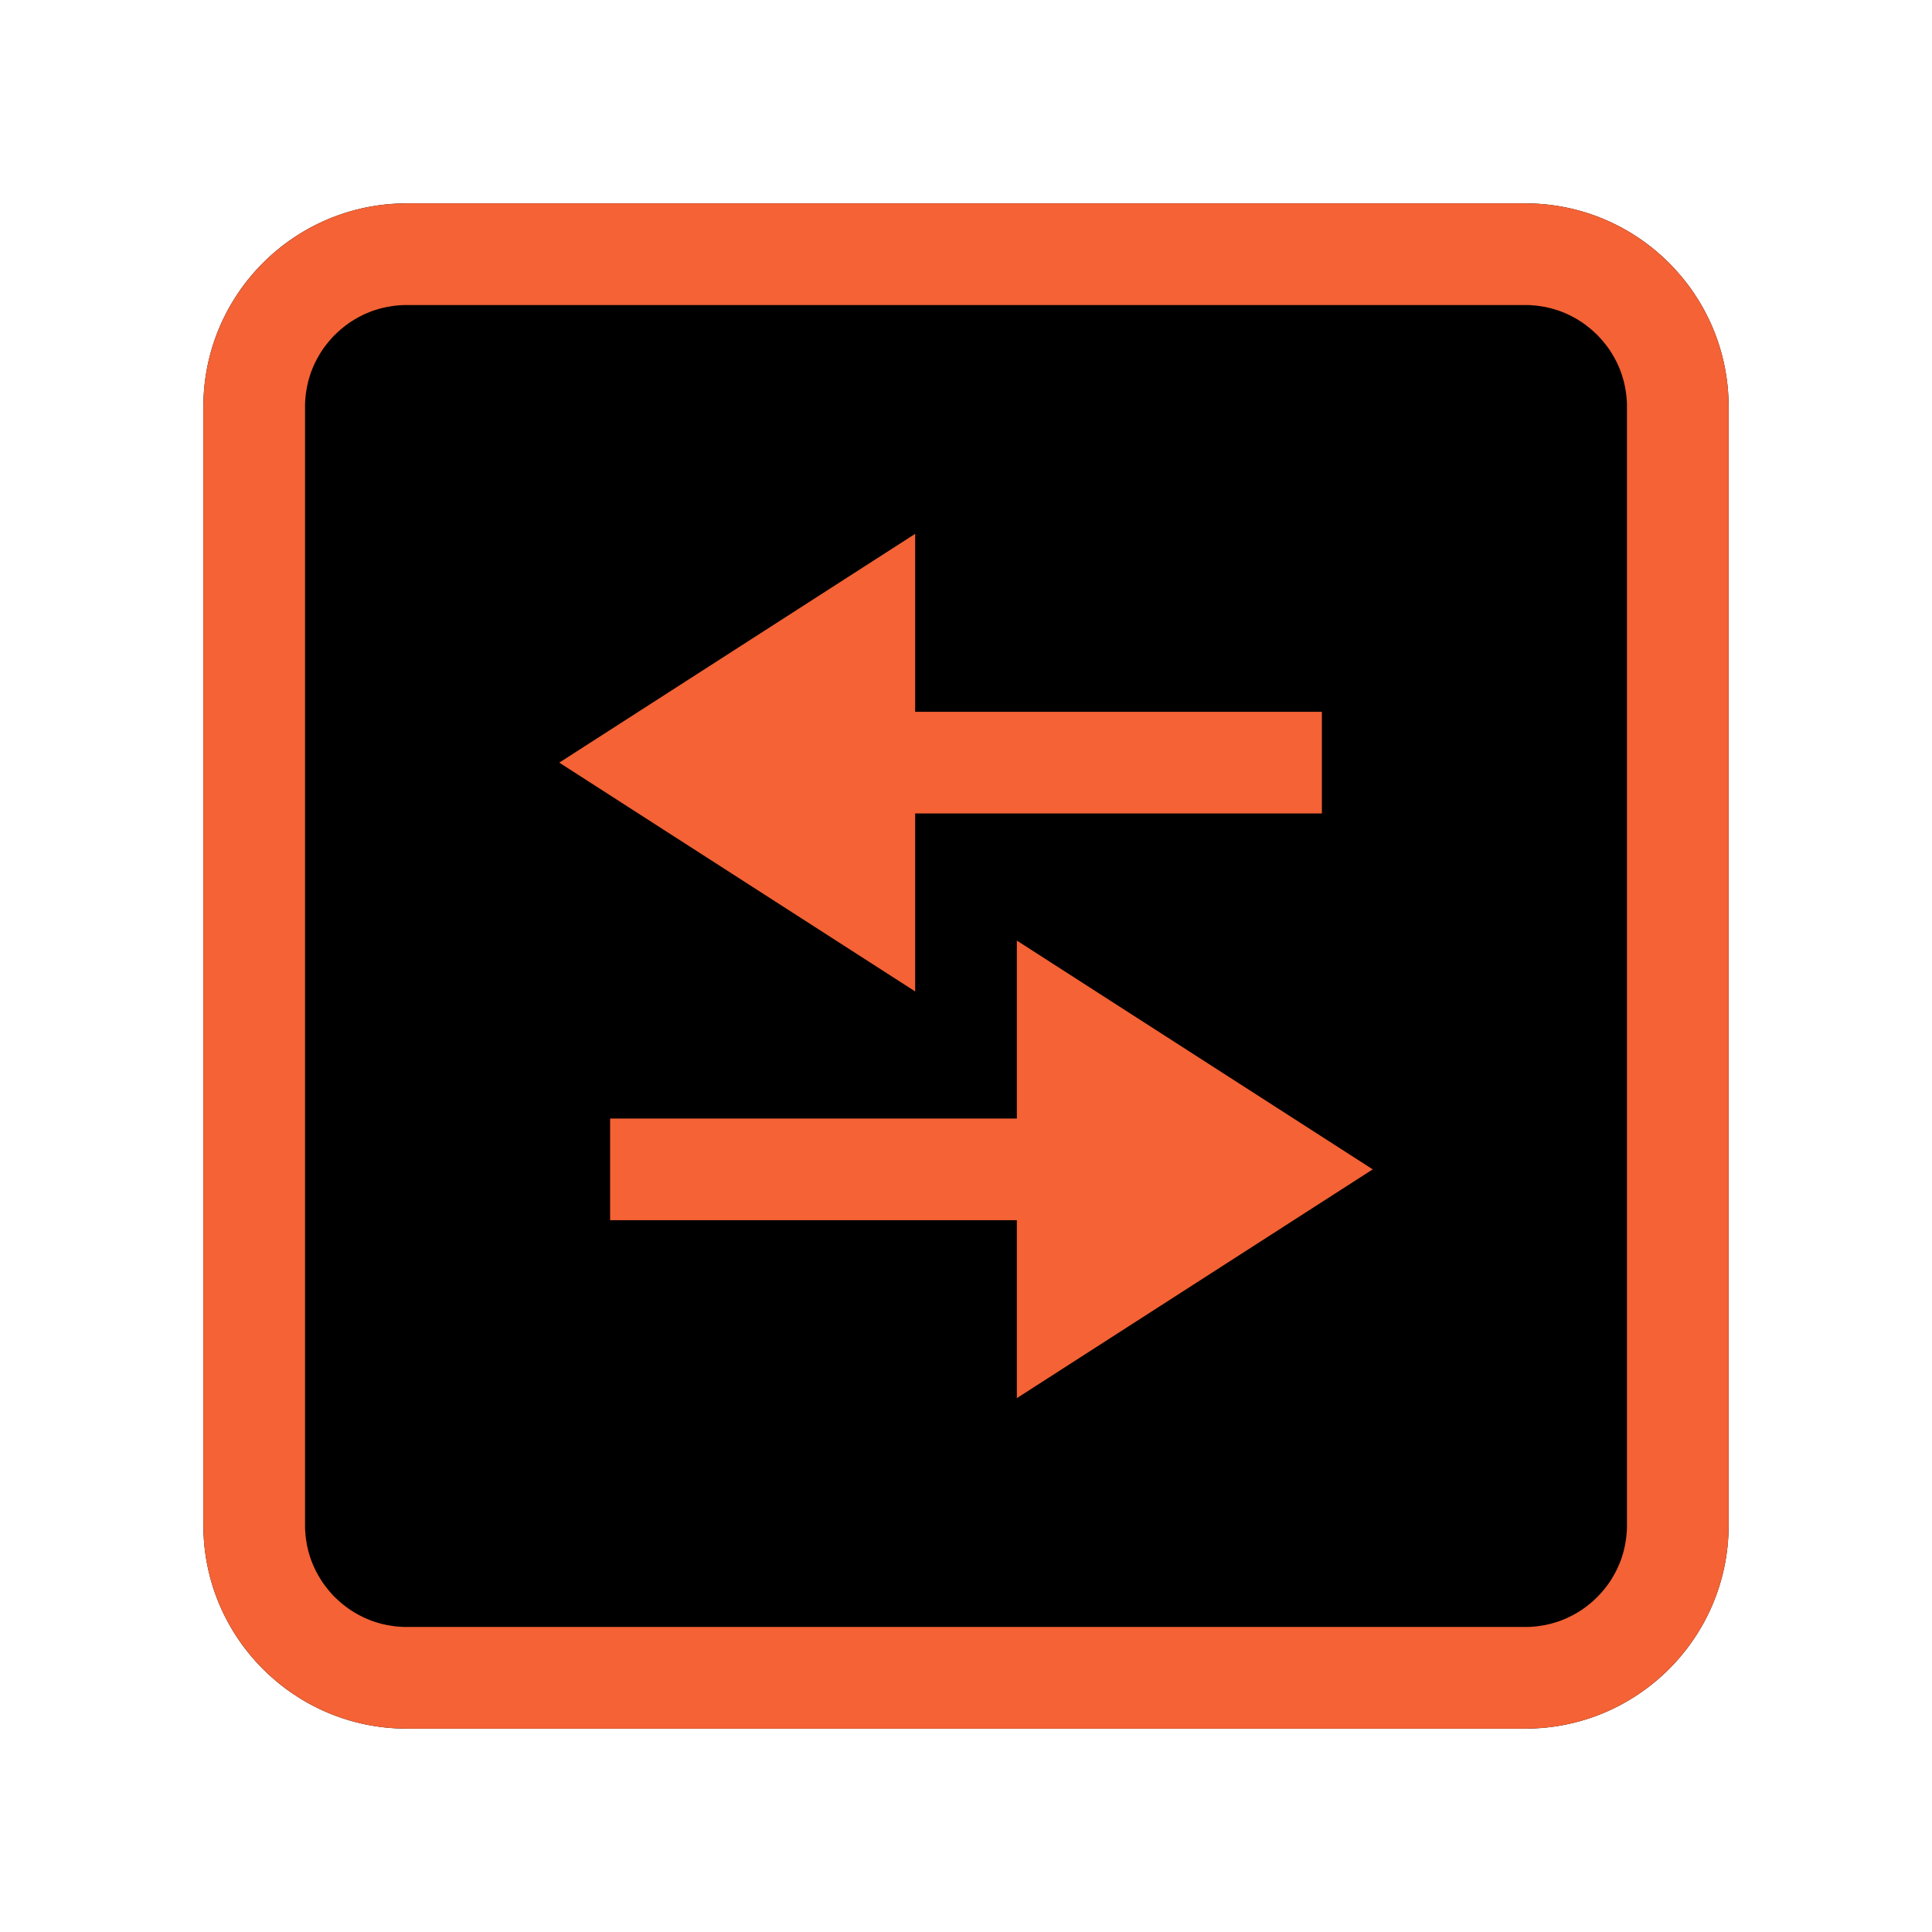
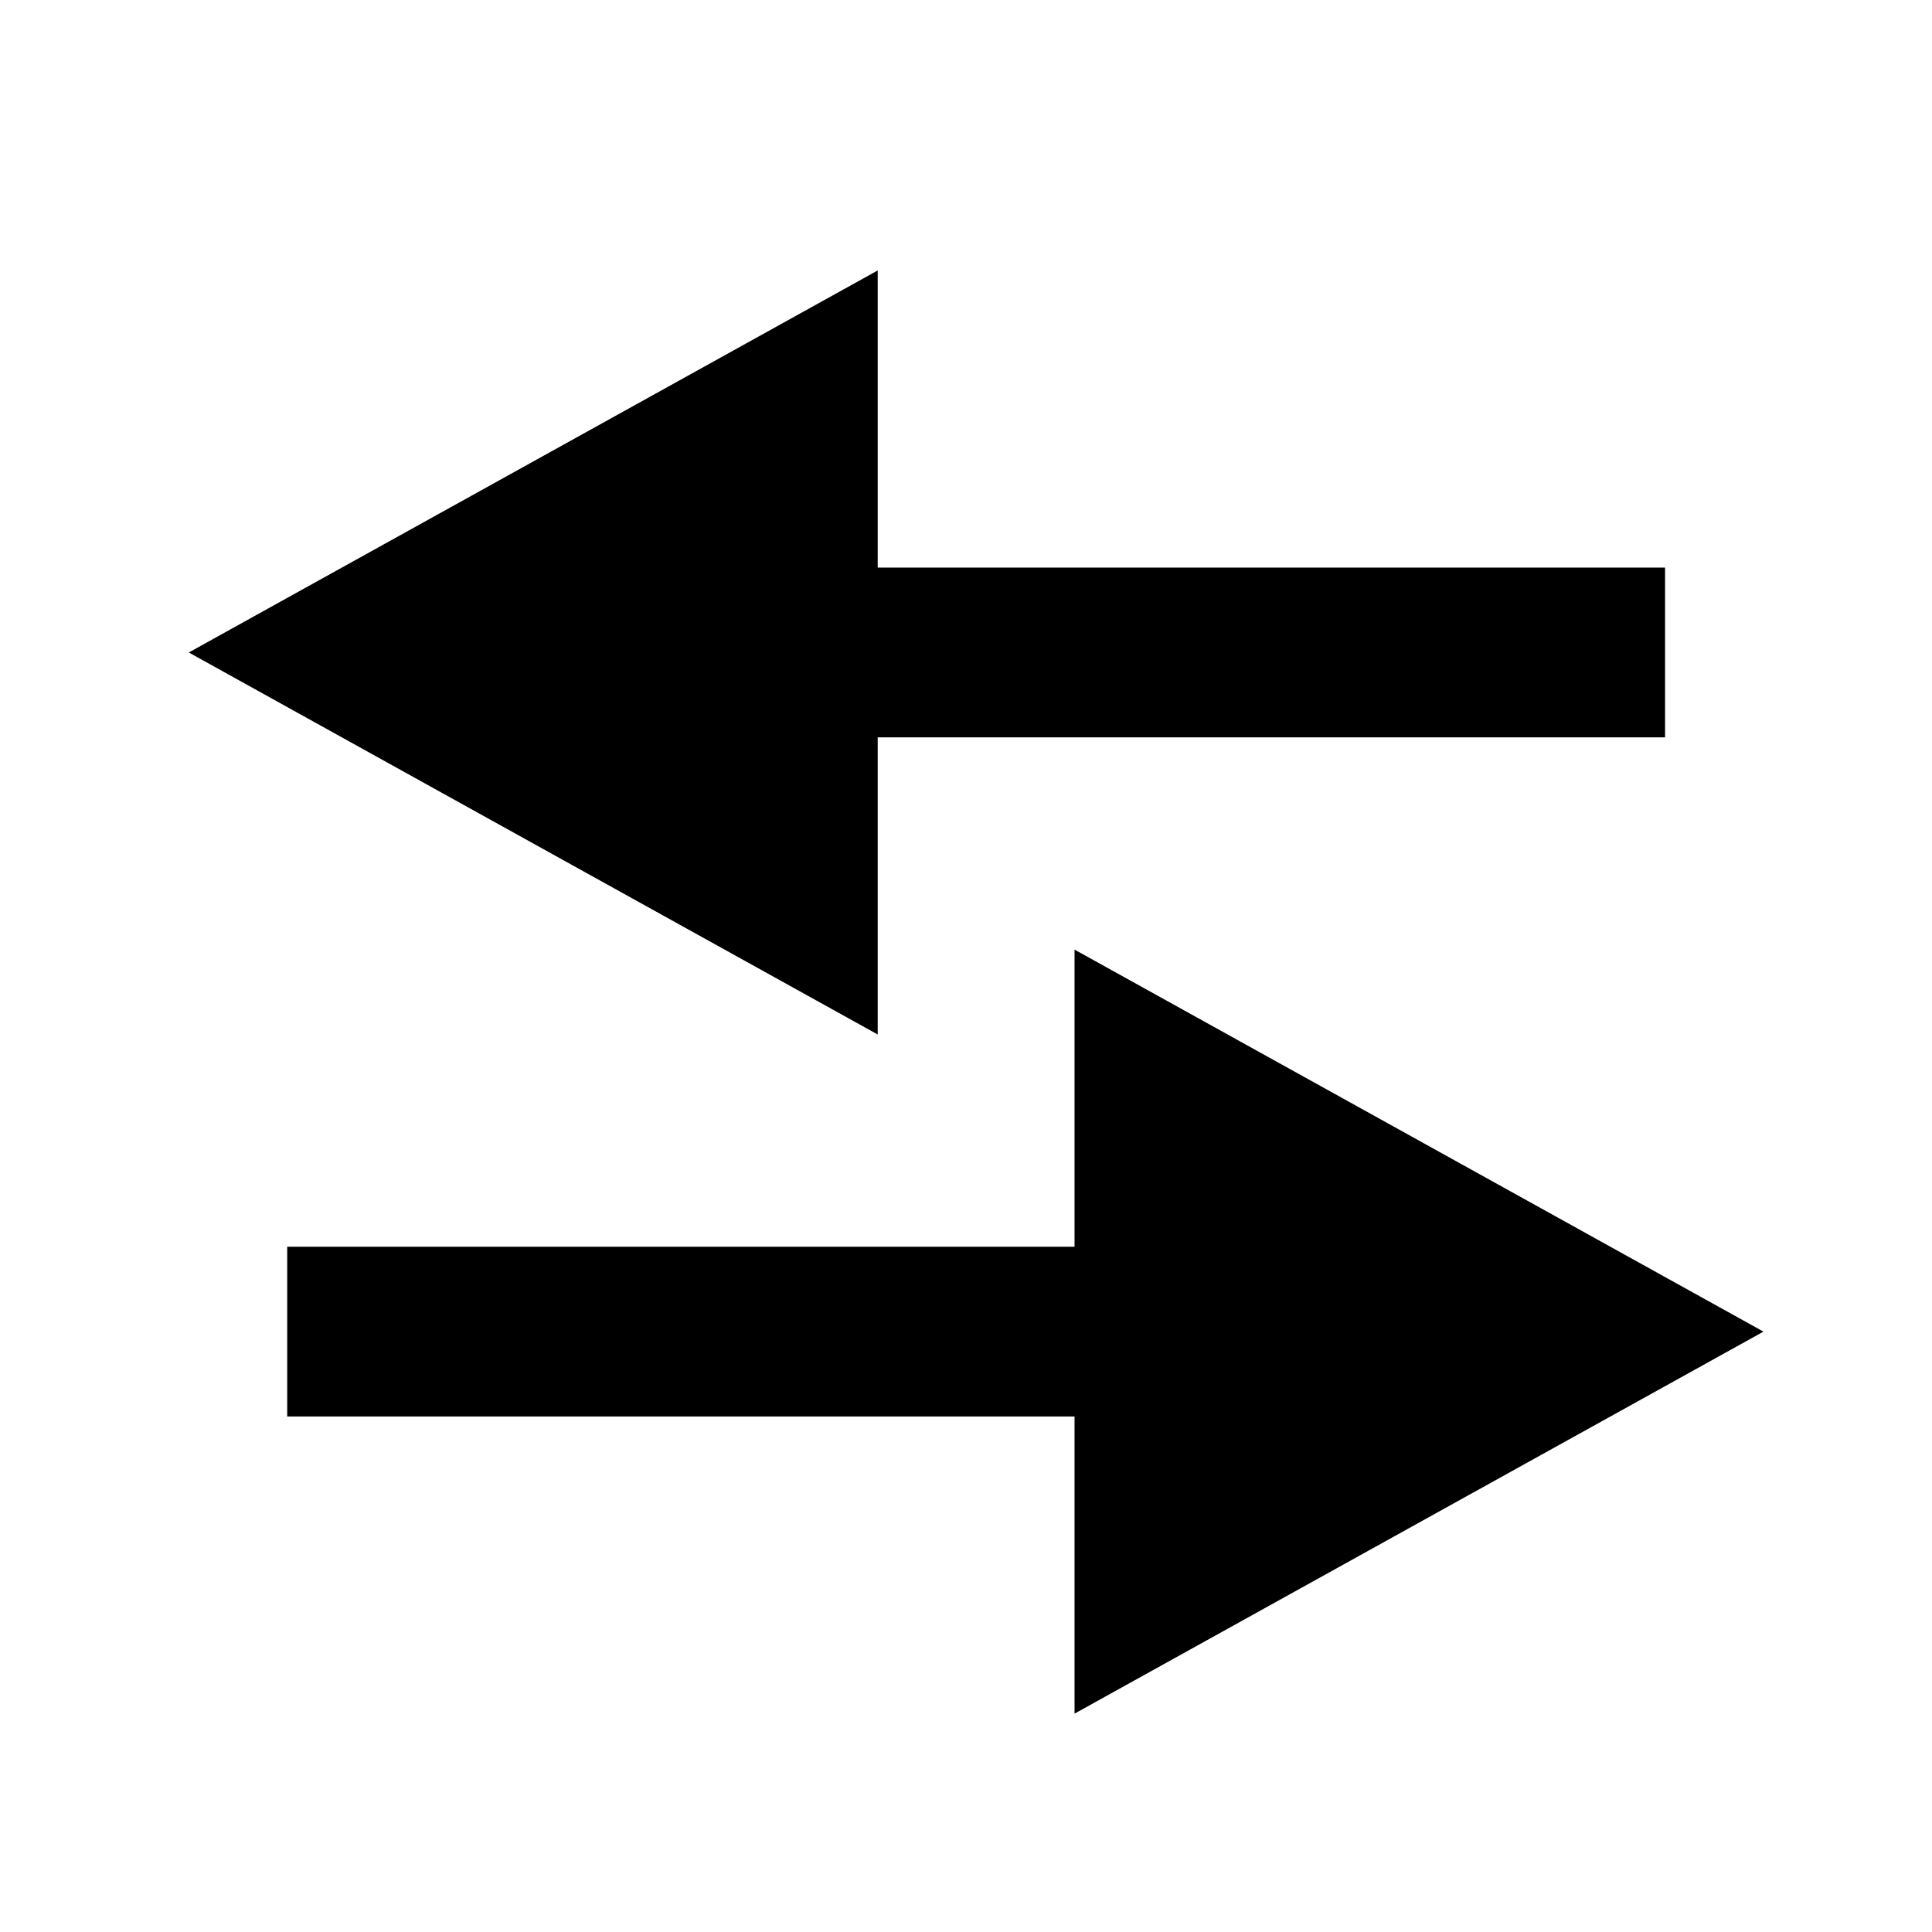
- <svg xmlns="http://www.w3.org/2000/svg" width="19px" height="19px" version="1.1" xml:space="preserve" style="fill-rule:evenodd;clip-rule:evenodd;stroke-linejoin:round;stroke-miterlimit:1.414;">
-   <path d="M17,4C17,2.896 16.104,2 15,2L4,2C2.896,2 2,2.896 2,4L2,15C2,16.104 2.896,17 4,17L15,17C16.104,17 17,16.104 17,15L17,4Z" />
-   <path d="M15.052,2.001L15.103,2.003L15.154,2.006L15.204,2.01L15.255,2.016L15.304,2.023L15.354,2.031L15.403,2.041L15.451,2.051L15.5,2.063L15.547,2.076L15.594,2.09L15.641,2.105L15.687,2.121L15.733,2.139L15.778,2.157L15.823,2.177L15.867,2.197L15.91,2.219L15.953,2.242L15.995,2.265L16.037,2.29L16.078,2.315L16.118,2.342L16.157,2.369L16.196,2.398L16.234,2.427L16.272,2.457L16.309,2.488L16.344,2.52L16.38,2.553L16.414,2.586L16.447,2.62L16.48,2.656L16.512,2.691L16.543,2.728L16.573,2.766L16.602,2.804L16.631,2.843L16.658,2.882L16.685,2.922L16.71,2.963L16.735,3.005L16.758,3.047L16.781,3.09L16.803,3.133L16.823,3.177L16.843,3.222L16.861,3.267L16.879,3.313L16.895,3.359L16.91,3.406L16.924,3.453L16.937,3.5L16.949,3.549L16.959,3.597L16.969,3.646L16.977,3.696L16.984,3.745L16.99,3.796L16.994,3.846L16.997,3.897L16.999,3.948L17,4L17,15L16.999,15.052L16.997,15.103L16.994,15.154L16.99,15.204L16.984,15.255L16.977,15.304L16.969,15.354L16.959,15.403L16.949,15.451L16.937,15.5L16.924,15.547L16.91,15.594L16.895,15.641L16.879,15.687L16.861,15.733L16.843,15.778L16.823,15.823L16.803,15.867L16.781,15.91L16.758,15.953L16.735,15.995L16.71,16.037L16.685,16.078L16.658,16.118L16.631,16.157L16.602,16.196L16.573,16.234L16.543,16.272L16.512,16.309L16.48,16.344L16.447,16.38L16.414,16.414L16.38,16.447L16.344,16.48L16.309,16.512L16.272,16.543L16.234,16.573L16.196,16.602L16.157,16.631L16.118,16.658L16.078,16.685L16.037,16.71L15.995,16.735L15.953,16.758L15.91,16.781L15.867,16.803L15.823,16.823L15.778,16.843L15.733,16.861L15.687,16.879L15.641,16.895L15.594,16.91L15.547,16.924L15.5,16.937L15.451,16.949L15.403,16.959L15.354,16.969L15.304,16.977L15.255,16.984L15.204,16.99L15.154,16.994L15.103,16.997L15.052,16.999L15,17L4,17L3.948,16.999L3.897,16.997L3.846,16.994L3.796,16.99L3.745,16.984L3.696,16.977L3.646,16.969L3.597,16.959L3.549,16.949L3.5,16.937L3.453,16.924L3.406,16.91L3.359,16.895L3.313,16.879L3.267,16.861L3.222,16.843L3.177,16.823L3.133,16.803L3.09,16.781L3.047,16.758L3.005,16.735L2.963,16.71L2.922,16.685L2.882,16.658L2.843,16.631L2.804,16.602L2.766,16.573L2.728,16.543L2.691,16.512L2.656,16.48L2.62,16.447L2.586,16.414L2.553,16.38L2.52,16.344L2.488,16.309L2.457,16.272L2.427,16.234L2.398,16.196L2.369,16.157L2.342,16.118L2.315,16.078L2.29,16.037L2.265,15.995L2.242,15.953L2.219,15.91L2.197,15.867L2.177,15.823L2.157,15.778L2.139,15.733L2.121,15.687L2.105,15.641L2.09,15.594L2.076,15.547L2.063,15.5L2.051,15.451L2.041,15.403L2.031,15.354L2.023,15.304L2.016,15.255L2.01,15.204L2.006,15.154L2.003,15.103L2.001,15.052L2,15L2,4L2.001,3.948L2.003,3.897L2.006,3.846L2.01,3.796L2.016,3.745L2.023,3.696L2.031,3.646L2.041,3.597L2.051,3.549L2.063,3.5L2.076,3.453L2.09,3.406L2.105,3.359L2.121,3.313L2.139,3.267L2.157,3.222L2.177,3.177L2.197,3.133L2.219,3.09L2.242,3.047L2.265,3.005L2.29,2.963L2.315,2.922L2.342,2.882L2.369,2.843L2.398,2.804L2.427,2.766L2.457,2.728L2.488,2.691L2.52,2.656L2.553,2.62L2.586,2.586L2.62,2.553L2.656,2.52L2.691,2.488L2.728,2.457L2.766,2.427L2.804,2.398L2.843,2.369L2.882,2.342L2.922,2.315L2.963,2.29L3.005,2.265L3.047,2.242L3.09,2.219L3.133,2.197L3.177,2.177L3.222,2.157L3.267,2.139L3.313,2.121L3.359,2.105L3.406,2.09L3.453,2.076L3.5,2.063L3.549,2.051L3.597,2.041L3.646,2.031L3.696,2.023L3.745,2.016L3.796,2.01L3.846,2.006L3.897,2.003L3.948,2.001L4,2L15,2L15.052,2.001ZM4.006,3L3.974,3L3.948,3.001L3.922,3.003L3.897,3.005L3.872,3.008L3.847,3.012L3.822,3.016L3.798,3.02L3.774,3.026L3.75,3.031L3.726,3.038L3.703,3.045L3.68,3.052L3.657,3.06L3.634,3.069L3.612,3.078L3.589,3.088L3.568,3.098L3.546,3.109L3.525,3.12L3.504,3.132L3.483,3.144L3.462,3.157L3.442,3.17L3.422,3.184L3.403,3.198L3.384,3.213L3.365,3.228L3.346,3.244L3.328,3.26L3.311,3.276L3.293,3.293L3.276,3.31L3.26,3.328L3.244,3.346L3.228,3.365L3.213,3.384L3.198,3.403L3.184,3.422L3.17,3.442L3.157,3.462L3.144,3.483L3.132,3.504L3.12,3.525L3.109,3.546L3.098,3.568L3.088,3.589L3.078,3.612L3.069,3.634L3.06,3.657L3.052,3.68L3.045,3.703L3.038,3.726L3.031,3.75L3.026,3.774L3.02,3.798L3.016,3.822L3.012,3.847L3.008,3.872L3.005,3.897L3.003,3.922L3.001,3.948L3,3.974L3,4.006L3,14.994L3,15.026L3.001,15.052L3.003,15.078L3.005,15.103L3.008,15.128L3.012,15.153L3.016,15.178L3.02,15.202L3.026,15.226L3.031,15.25L3.038,15.274L3.045,15.297L3.052,15.32L3.06,15.343L3.069,15.366L3.078,15.388L3.088,15.41L3.098,15.432L3.109,15.454L3.12,15.475L3.132,15.496L3.144,15.517L3.157,15.538L3.17,15.558L3.184,15.578L3.198,15.597L3.213,15.616L3.228,15.635L3.244,15.654L3.26,15.672L3.276,15.69L3.293,15.707L3.311,15.724L3.328,15.74L3.346,15.756L3.365,15.772L3.384,15.787L3.403,15.802L3.422,15.816L3.442,15.83L3.462,15.843L3.483,15.856L3.504,15.868L3.525,15.88L3.546,15.891L3.568,15.902L3.589,15.912L3.612,15.922L3.634,15.931L3.657,15.94L3.68,15.948L3.703,15.955L3.726,15.962L3.75,15.969L3.774,15.974L3.798,15.98L3.822,15.984L3.847,15.988L3.872,15.992L3.897,15.995L3.922,15.997L3.948,15.999L3.974,16L4.006,16L14.994,16L15.026,16L15.052,15.999L15.078,15.997L15.103,15.995L15.128,15.992L15.153,15.988L15.178,15.984L15.202,15.98L15.226,15.974L15.25,15.969L15.274,15.962L15.297,15.955L15.32,15.948L15.343,15.94L15.366,15.931L15.388,15.922L15.411,15.912L15.432,15.902L15.454,15.891L15.475,15.88L15.497,15.868L15.517,15.856L15.538,15.843L15.558,15.83L15.578,15.816L15.597,15.802L15.616,15.787L15.635,15.772L15.654,15.756L15.672,15.74L15.689,15.724L15.707,15.707L15.724,15.689L15.74,15.672L15.756,15.654L15.772,15.635L15.787,15.616L15.802,15.597L15.816,15.578L15.83,15.558L15.843,15.538L15.856,15.517L15.868,15.496L15.88,15.475L15.891,15.454L15.902,15.432L15.912,15.41L15.922,15.388L15.931,15.366L15.94,15.343L15.948,15.32L15.955,15.297L15.962,15.274L15.969,15.25L15.974,15.226L15.98,15.202L15.984,15.178L15.988,15.153L15.992,15.128L15.995,15.103L15.997,15.078L15.999,15.052L16,15.026L16,14.994L16,4.006L16,3.974L15.999,3.948L15.997,3.922L15.995,3.897L15.992,3.872L15.988,3.847L15.984,3.822L15.98,3.798L15.974,3.774L15.969,3.75L15.962,3.726L15.955,3.703L15.948,3.68L15.94,3.657L15.931,3.634L15.922,3.612L15.912,3.589L15.902,3.568L15.891,3.546L15.88,3.525L15.868,3.504L15.856,3.483L15.843,3.462L15.83,3.442L15.816,3.422L15.802,3.403L15.787,3.384L15.772,3.365L15.756,3.346L15.74,3.328L15.724,3.311L15.707,3.293L15.689,3.276L15.672,3.26L15.654,3.244L15.635,3.228L15.616,3.213L15.597,3.198L15.578,3.184L15.558,3.17L15.538,3.157L15.517,3.144L15.497,3.132L15.475,3.12L15.454,3.109L15.432,3.098L15.411,3.088L15.388,3.078L15.366,3.069L15.343,3.06L15.32,3.052L15.297,3.045L15.274,3.038L15.25,3.031L15.226,3.026L15.202,3.02L15.178,3.016L15.153,3.012L15.128,3.008L15.103,3.005L15.078,3.003L15.052,3.001L15.026,3L14.994,3L4.006,3Z" style="fill:rgb(244,98,53);" />
-   <g>
-     <path id="polygon3061" d="M5.5,7.5L9,5.25L9,7L13,7L13,8L9,8L9,9.75L5.5,7.5Z" style="fill:rgb(244,98,53);fill-rule:nonzero;" />
-     <path id="polygon3063" d="M13.5,11.5L10,13.75L10,12L6,12L6,11L10,11L10,9.25L13.5,11.5Z" style="fill:rgb(244,98,53);fill-rule:nonzero;" />
+ <svg xmlns="http://www.w3.org/2000/svg" width="19px" height="19px" version="1.1" xml:space="preserve" style="fill-rule:evenodd;clip-rule:evenodd;stroke-linejoin:round;stroke-miterlimit:1.414;" id="svg4749">
+   <defs id="defs4753" />
+   <g id="g4747" style="fill:#000000" transform="matrix(1.935755,0,0,1.669742,-8.790053,-6.106375)">
+     <path id="polygon3061" d="M 5.5,7.5 9,5.25 V 7 h 4 V 8 H 9 v 1.75 z" style="fill:#000000;fill-rule:nonzero" />
+     <path id="polygon3063" d="M 13.5,11.5 10,13.75 V 12 H 6 v -1 h 4 V 9.25 Z" style="fill:#000000;fill-rule:nonzero" />
  </g>
</svg>
